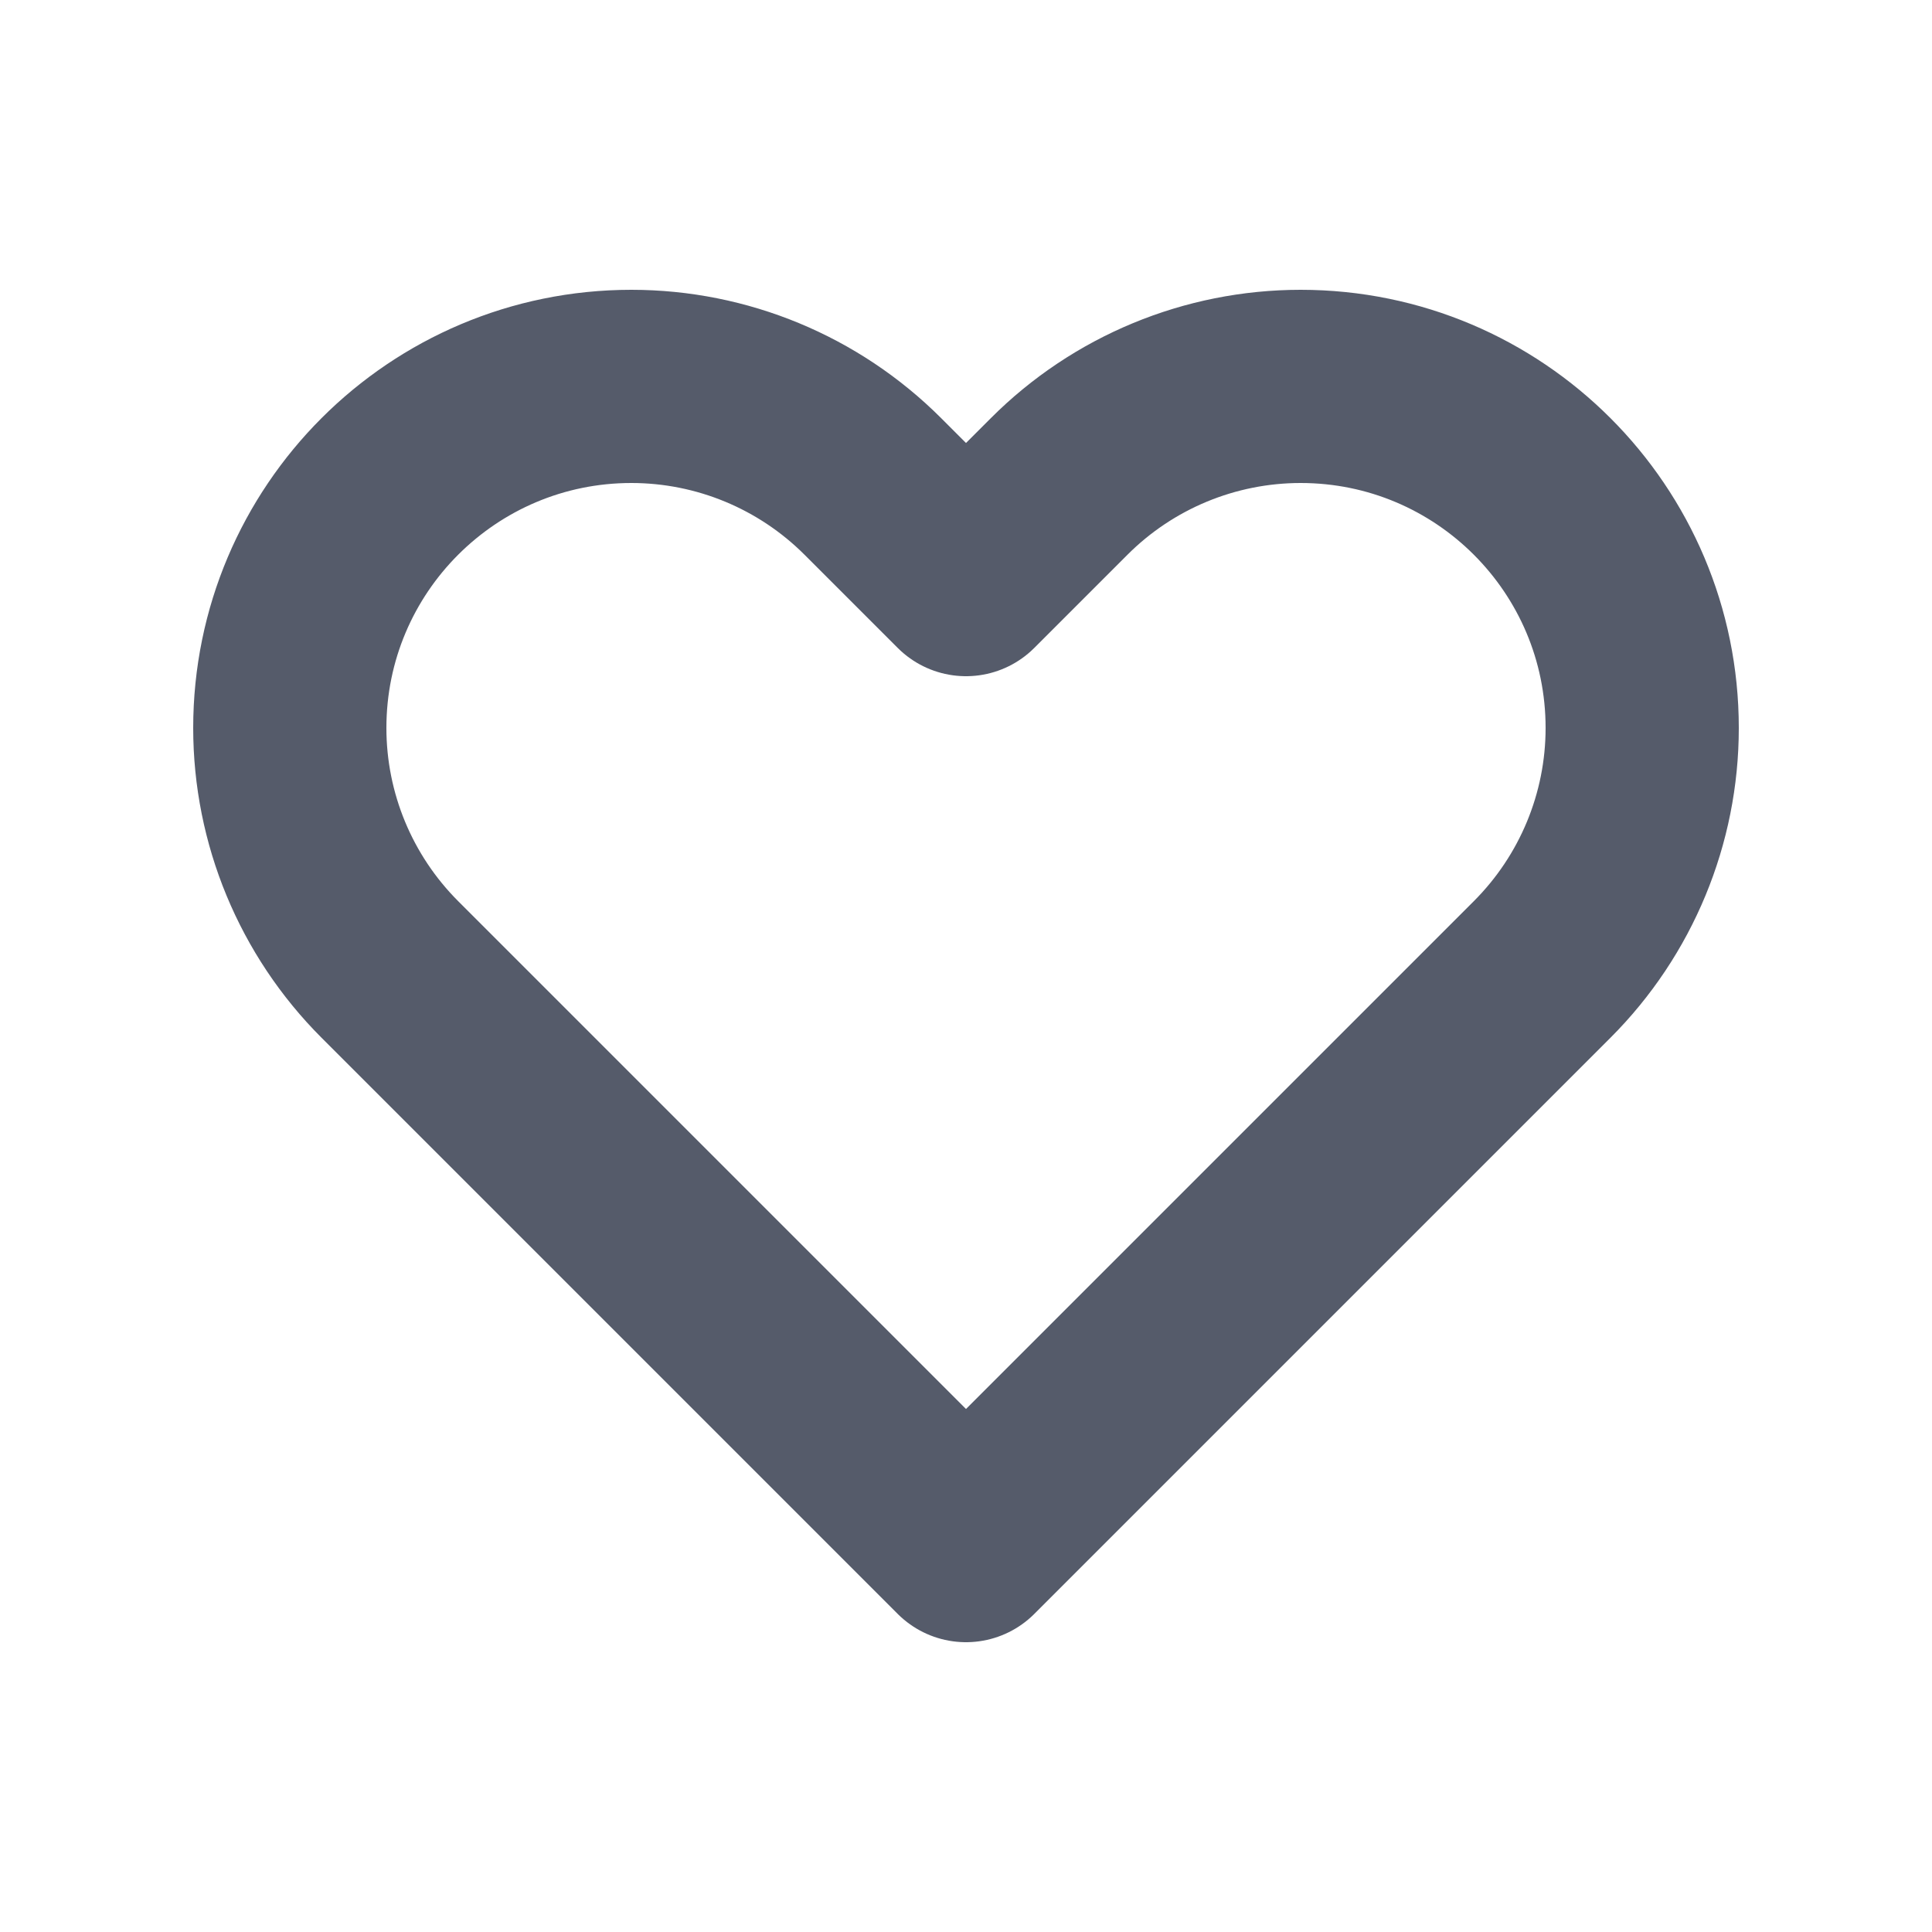
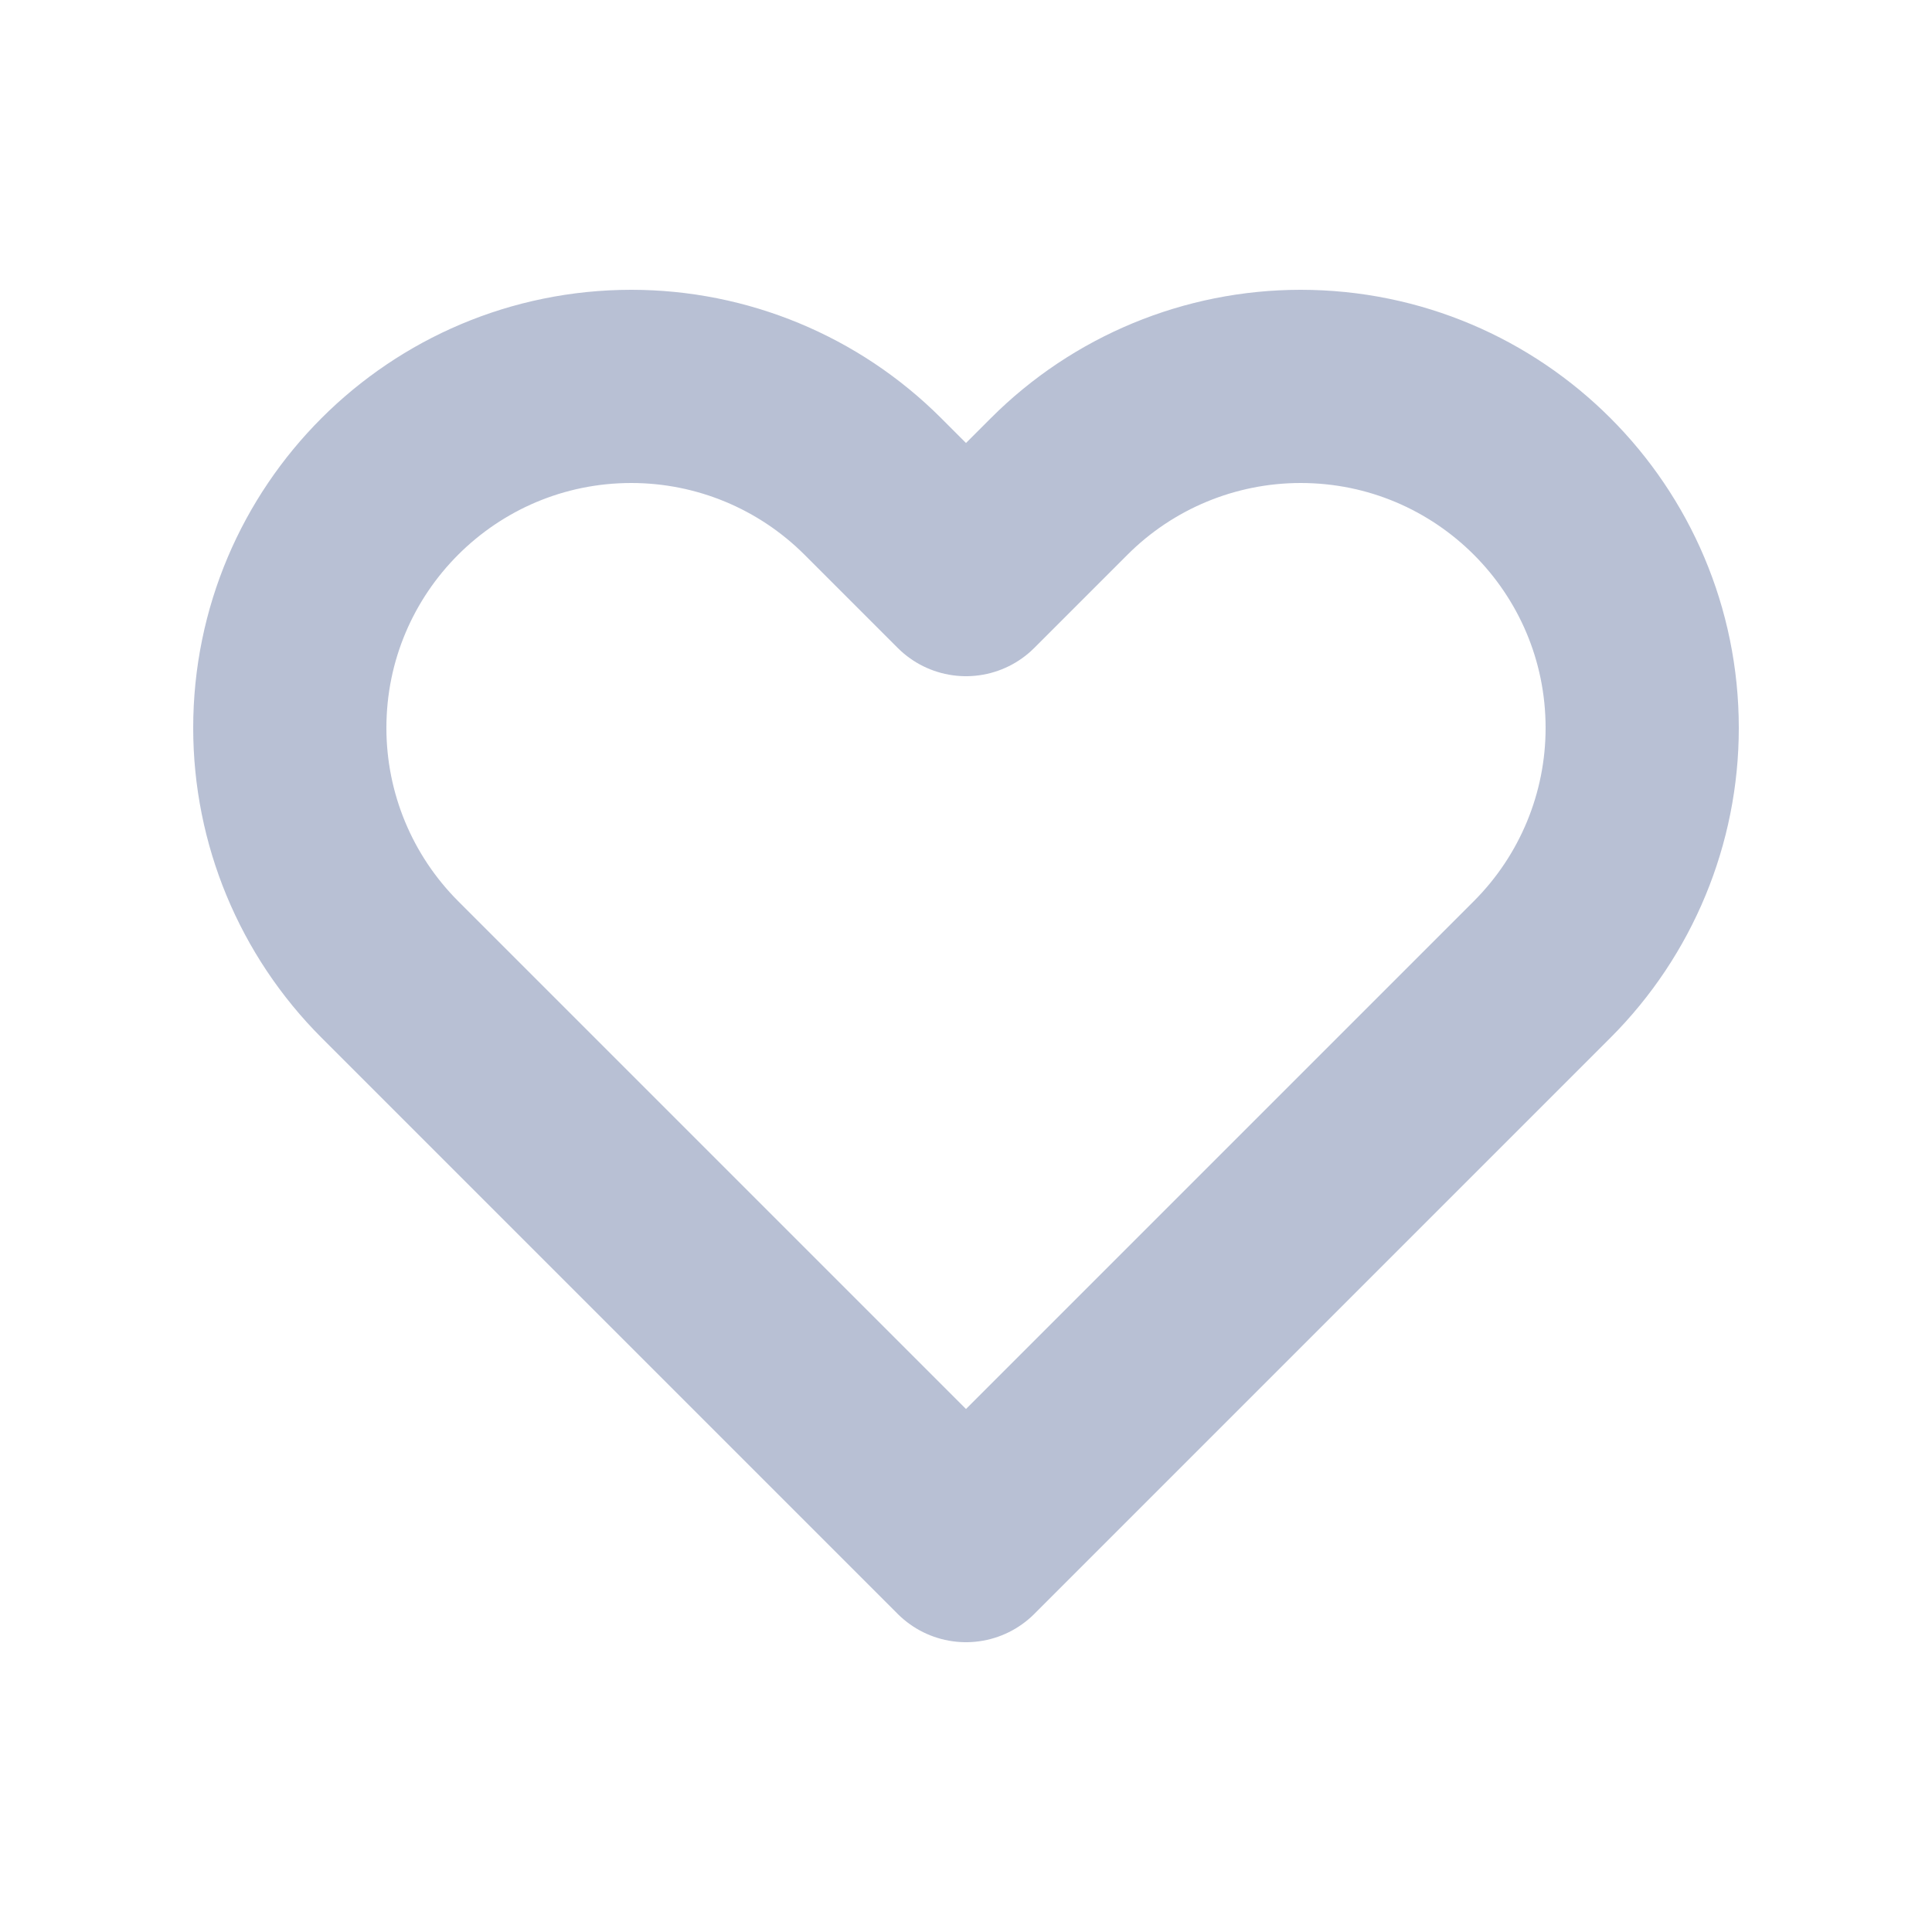
<svg xmlns="http://www.w3.org/2000/svg" width="20" height="20" viewBox="0 0 20 20" fill="none">
-   <path d="M4.036 10.036L10 16L15.964 10.036C16.628 9.372 17 8.473 17 7.536C17 5.583 15.417 4 13.464 4C12.527 4 11.627 4.372 10.964 5.036L10 6L9.036 5.036C8.372 4.372 7.473 4 6.536 4C4.583 4 3 5.583 3 7.536C3 8.473 3.372 9.372 4.036 10.036Z" stroke="#555B6A" stroke-width="2" stroke-linejoin="round" />
+   <path d="M4.036 10.036L10 16L15.964 10.036C16.628 9.372 17 8.473 17 7.536C17 5.583 15.417 4 13.464 4C12.527 4 11.627 4.372 10.964 5.036L10 6L9.036 5.036C8.372 4.372 7.473 4 6.536 4C4.583 4 3 5.583 3 7.536C3 8.473 3.372 9.372 4.036 10.036Z" stroke="#8996B8" stroke-opacity="0.6" stroke-width="2" stroke-linejoin="round" />
</svg>
